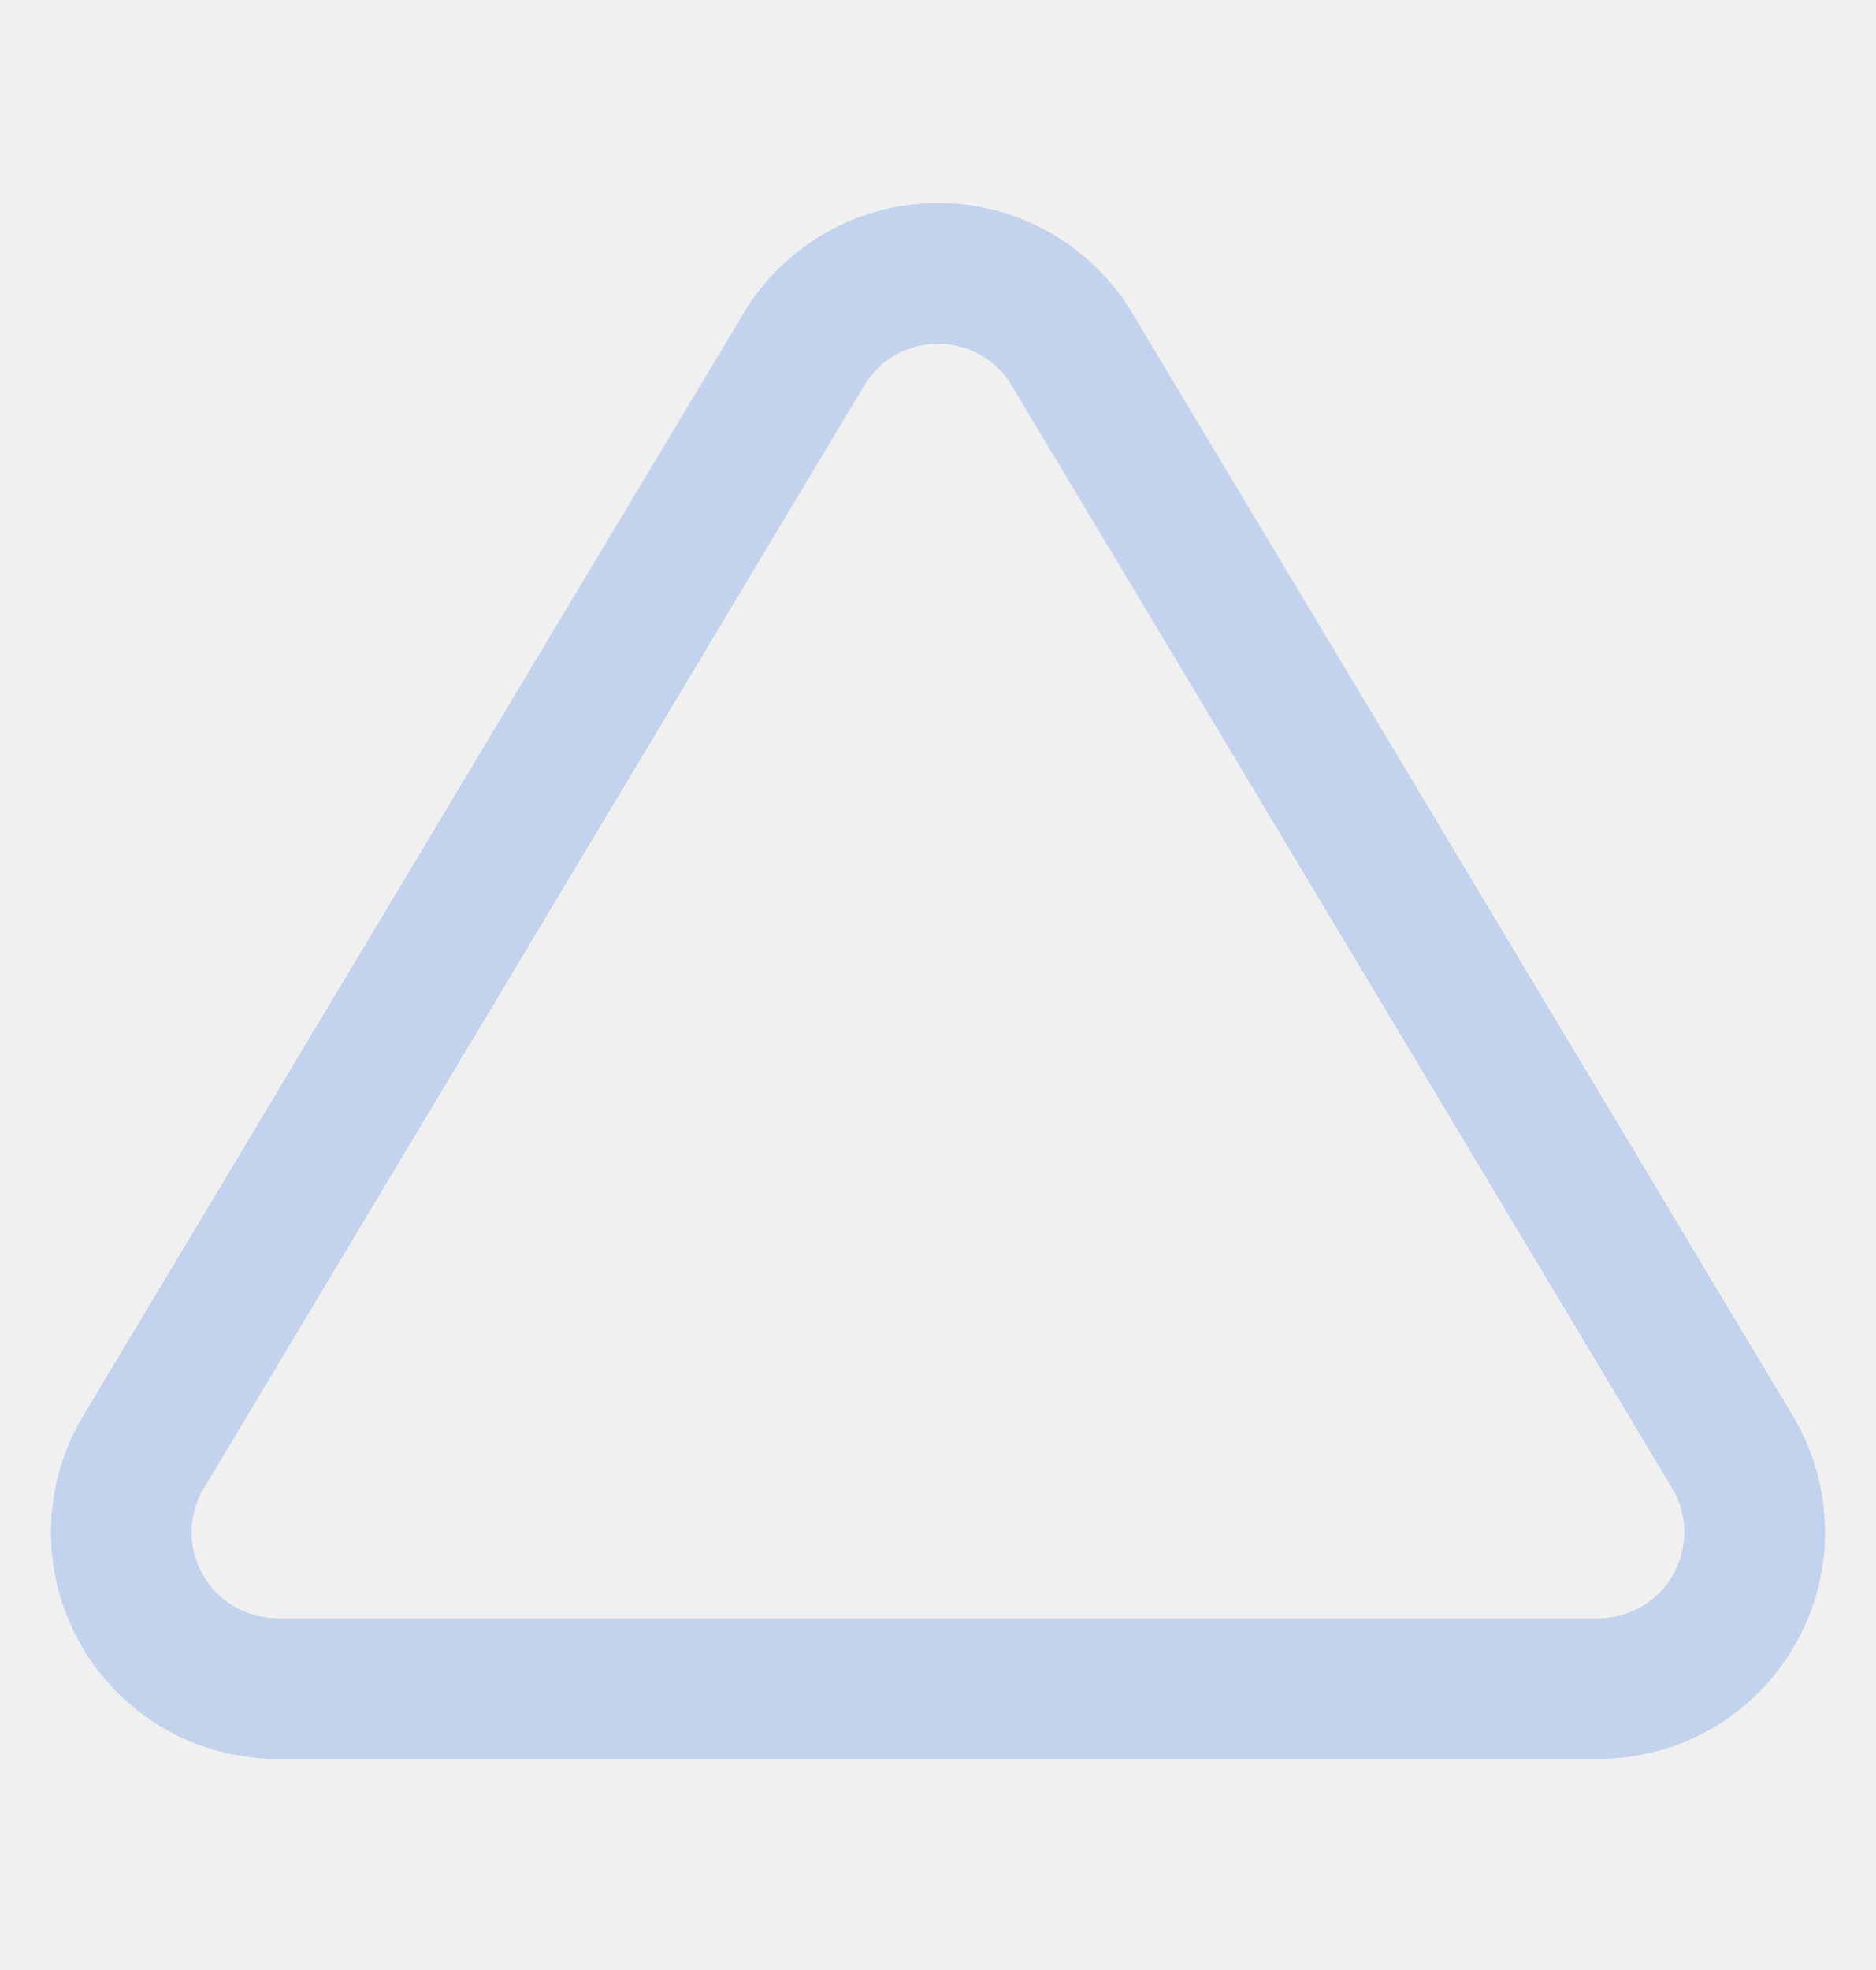
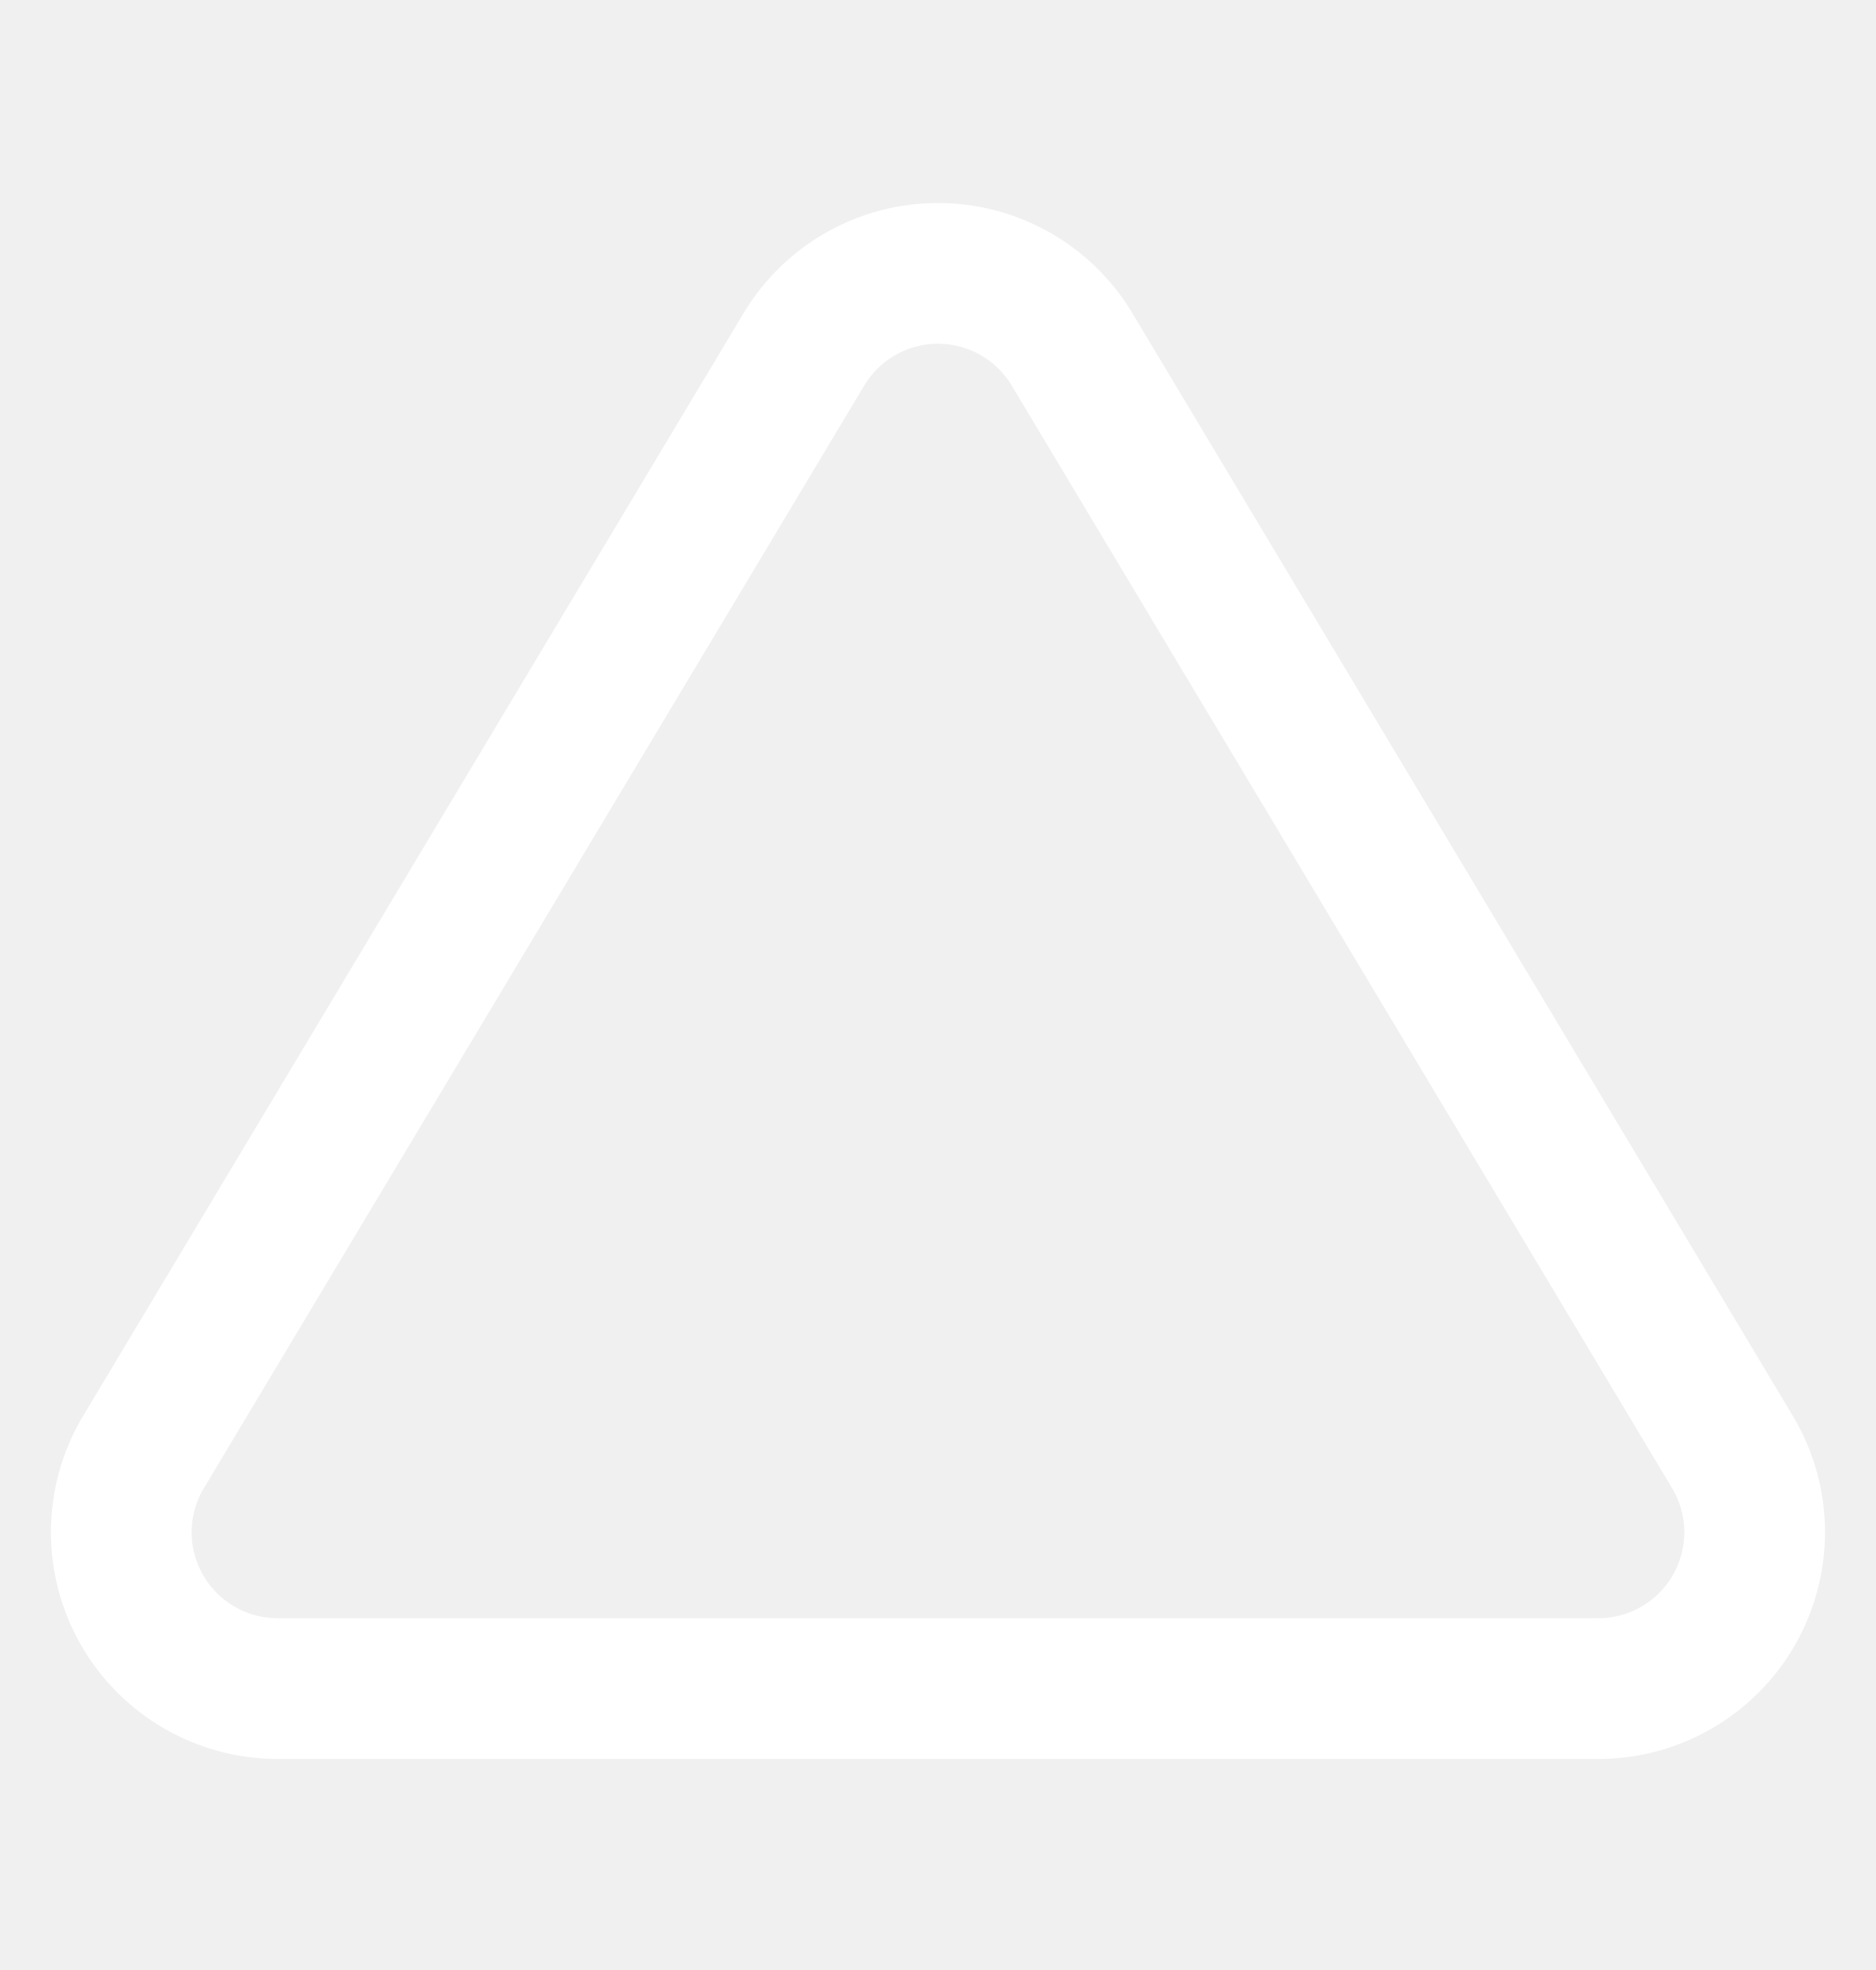
<svg xmlns="http://www.w3.org/2000/svg" width="20" height="21" viewBox="0 0 20 21" fill="none">
-   <path d="M8.575 3.717L1.517 15.5C1.371 15.752 1.294 16.038 1.293 16.329C1.292 16.62 1.368 16.906 1.512 17.159C1.656 17.412 1.864 17.622 2.115 17.77C2.365 17.918 2.651 17.997 2.942 18H17.058C17.349 17.997 17.634 17.918 17.885 17.77C18.136 17.622 18.344 17.412 18.488 17.159C18.632 16.906 18.707 16.62 18.707 16.329C18.706 16.038 18.629 15.752 18.483 15.5L11.425 3.717C11.276 3.472 11.067 3.269 10.818 3.129C10.568 2.988 10.286 2.914 10 2.914C9.713 2.914 9.432 2.988 9.182 3.129C8.933 3.269 8.723 3.472 8.575 3.717V3.717Z" stroke="#C4D3ED" stroke-width="1.5" stroke-linecap="round" stroke-linejoin="round" />
+   <path d="M8.575 3.717L1.517 15.5C1.371 15.752 1.294 16.038 1.293 16.329C1.292 16.62 1.368 16.906 1.512 17.159C1.656 17.412 1.864 17.622 2.115 17.77C2.365 17.918 2.651 17.997 2.942 18H17.058C17.349 17.997 17.634 17.918 17.885 17.77C18.136 17.622 18.344 17.412 18.488 17.159C18.632 16.906 18.707 16.62 18.707 16.329C18.706 16.038 18.629 15.752 18.483 15.5L11.425 3.717C11.276 3.472 11.067 3.269 10.818 3.129C10.568 2.988 10.286 2.914 10 2.914C9.713 2.914 9.432 2.988 9.182 3.129C8.933 3.269 8.723 3.472 8.575 3.717V3.717Z" stroke="#fff" stroke-width="1.5" stroke-linecap="round" stroke-linejoin="round" />
</svg>
